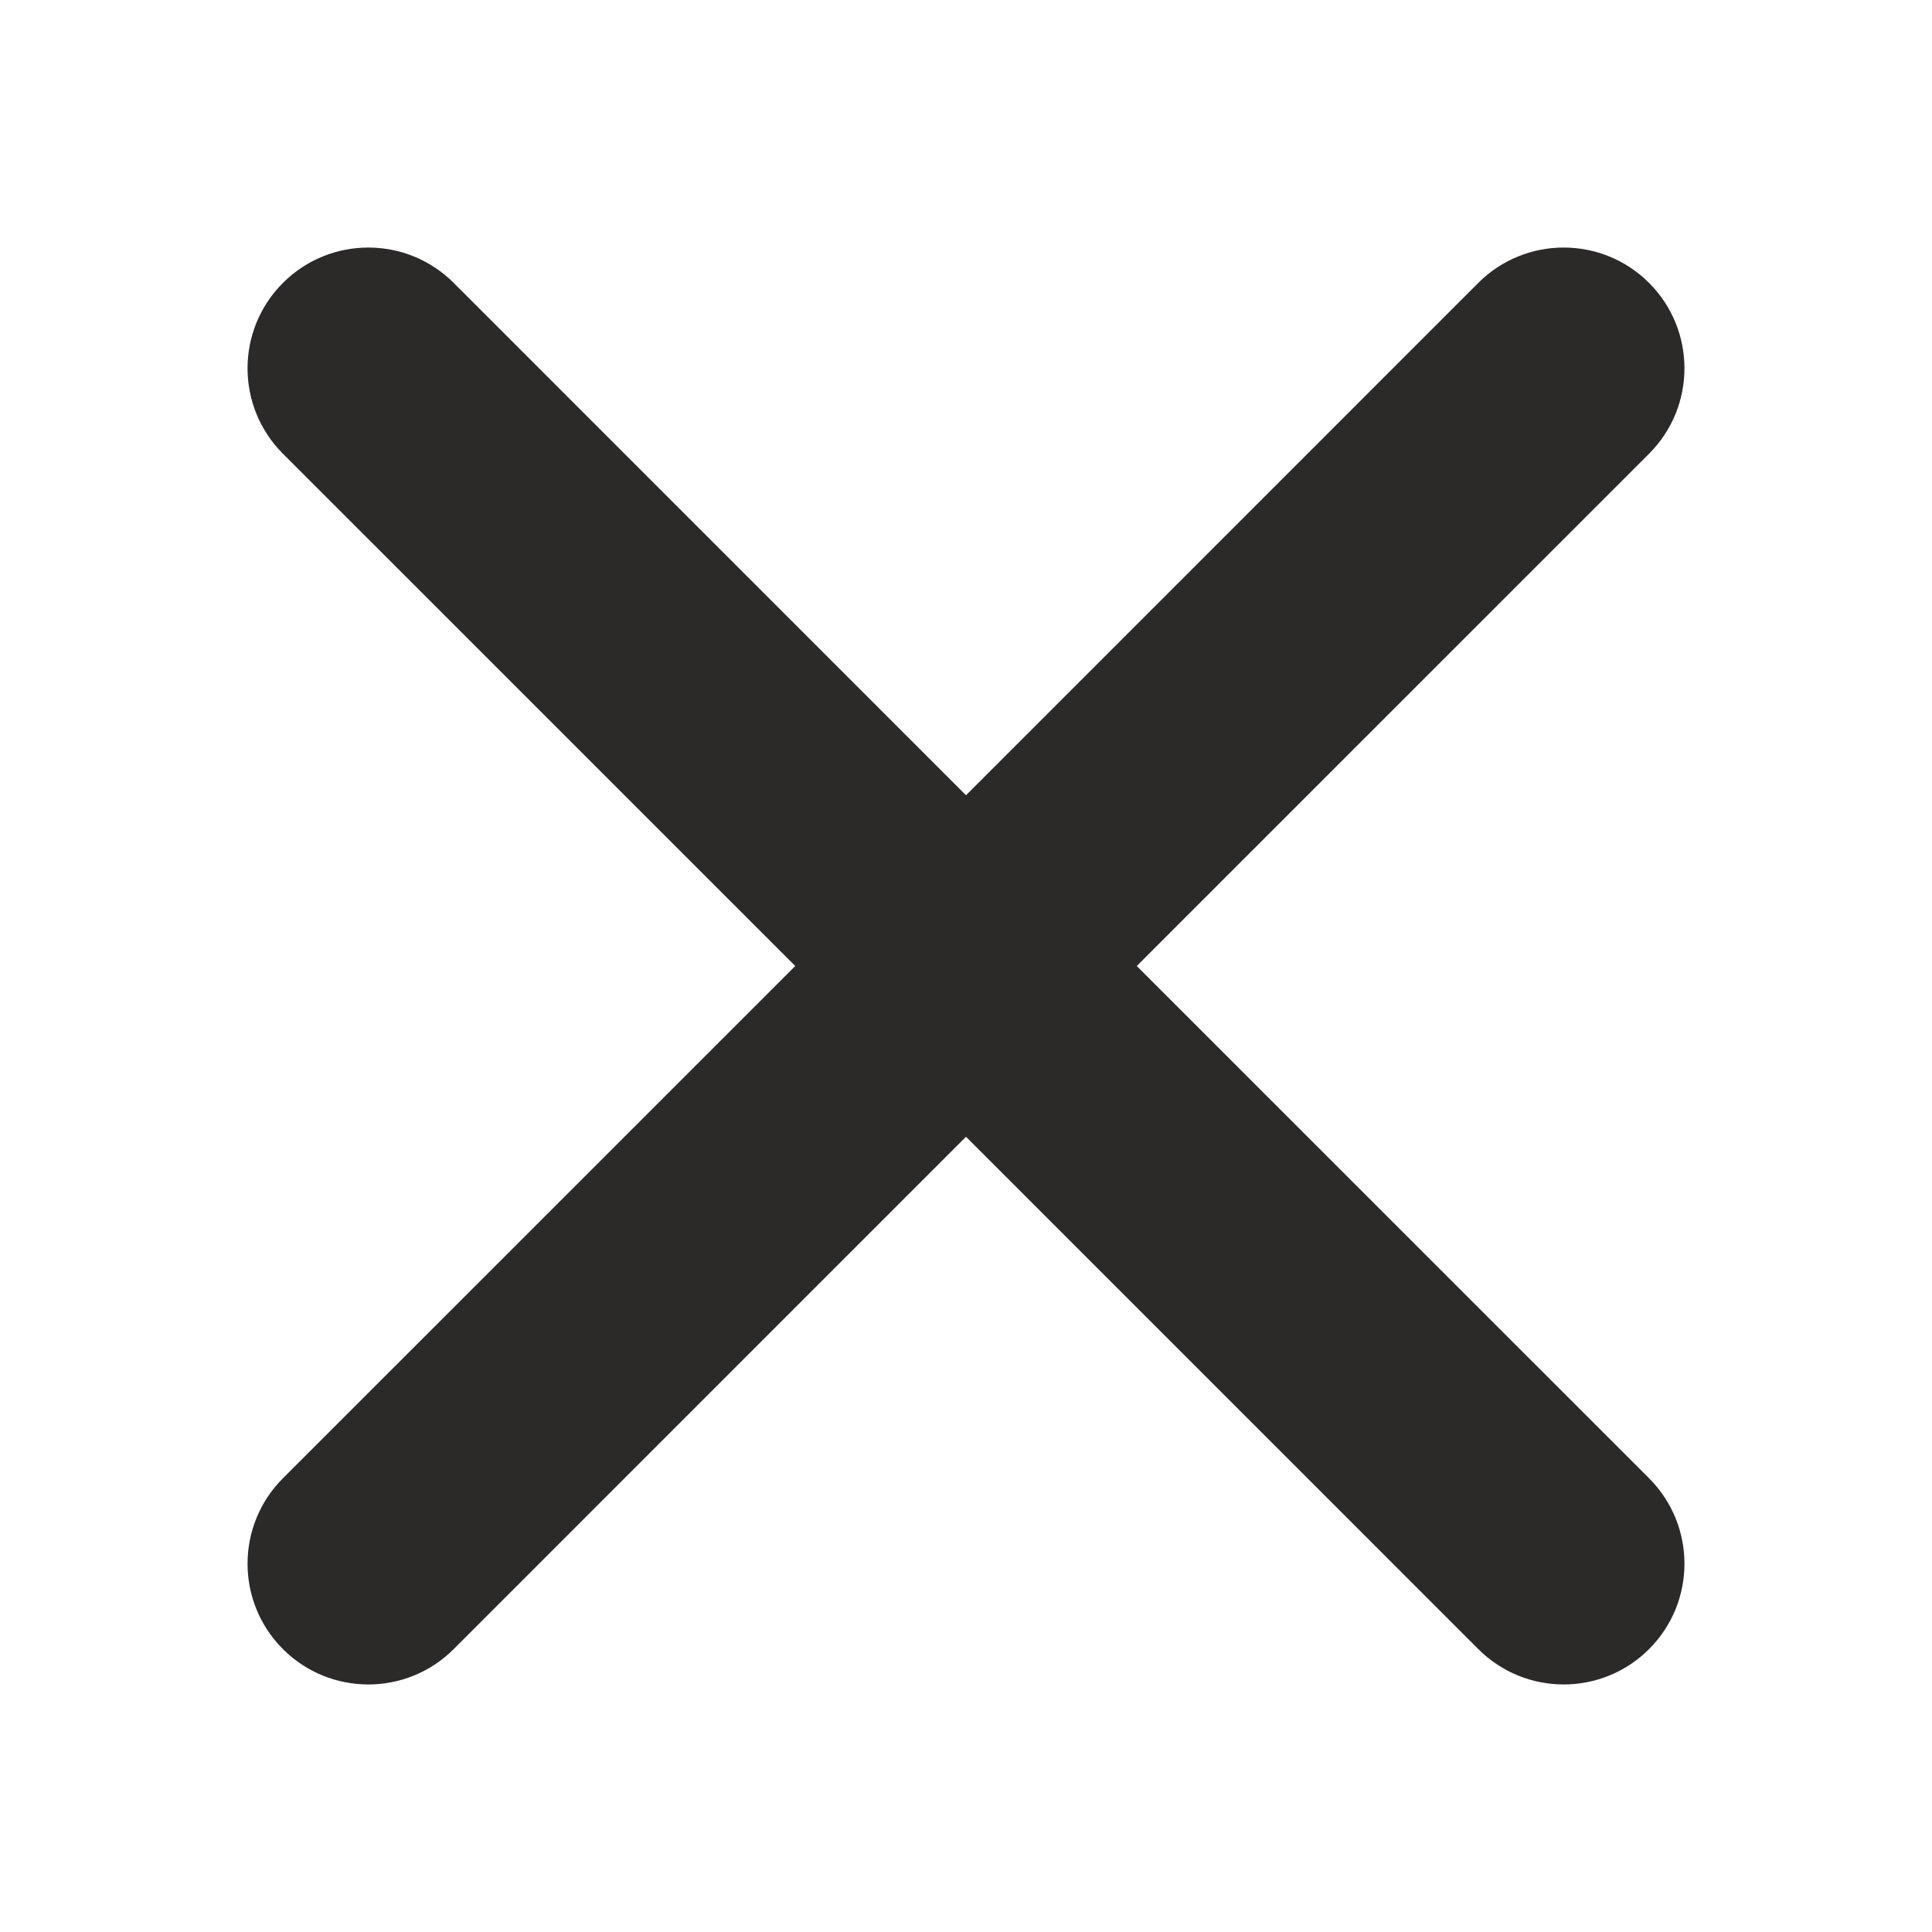
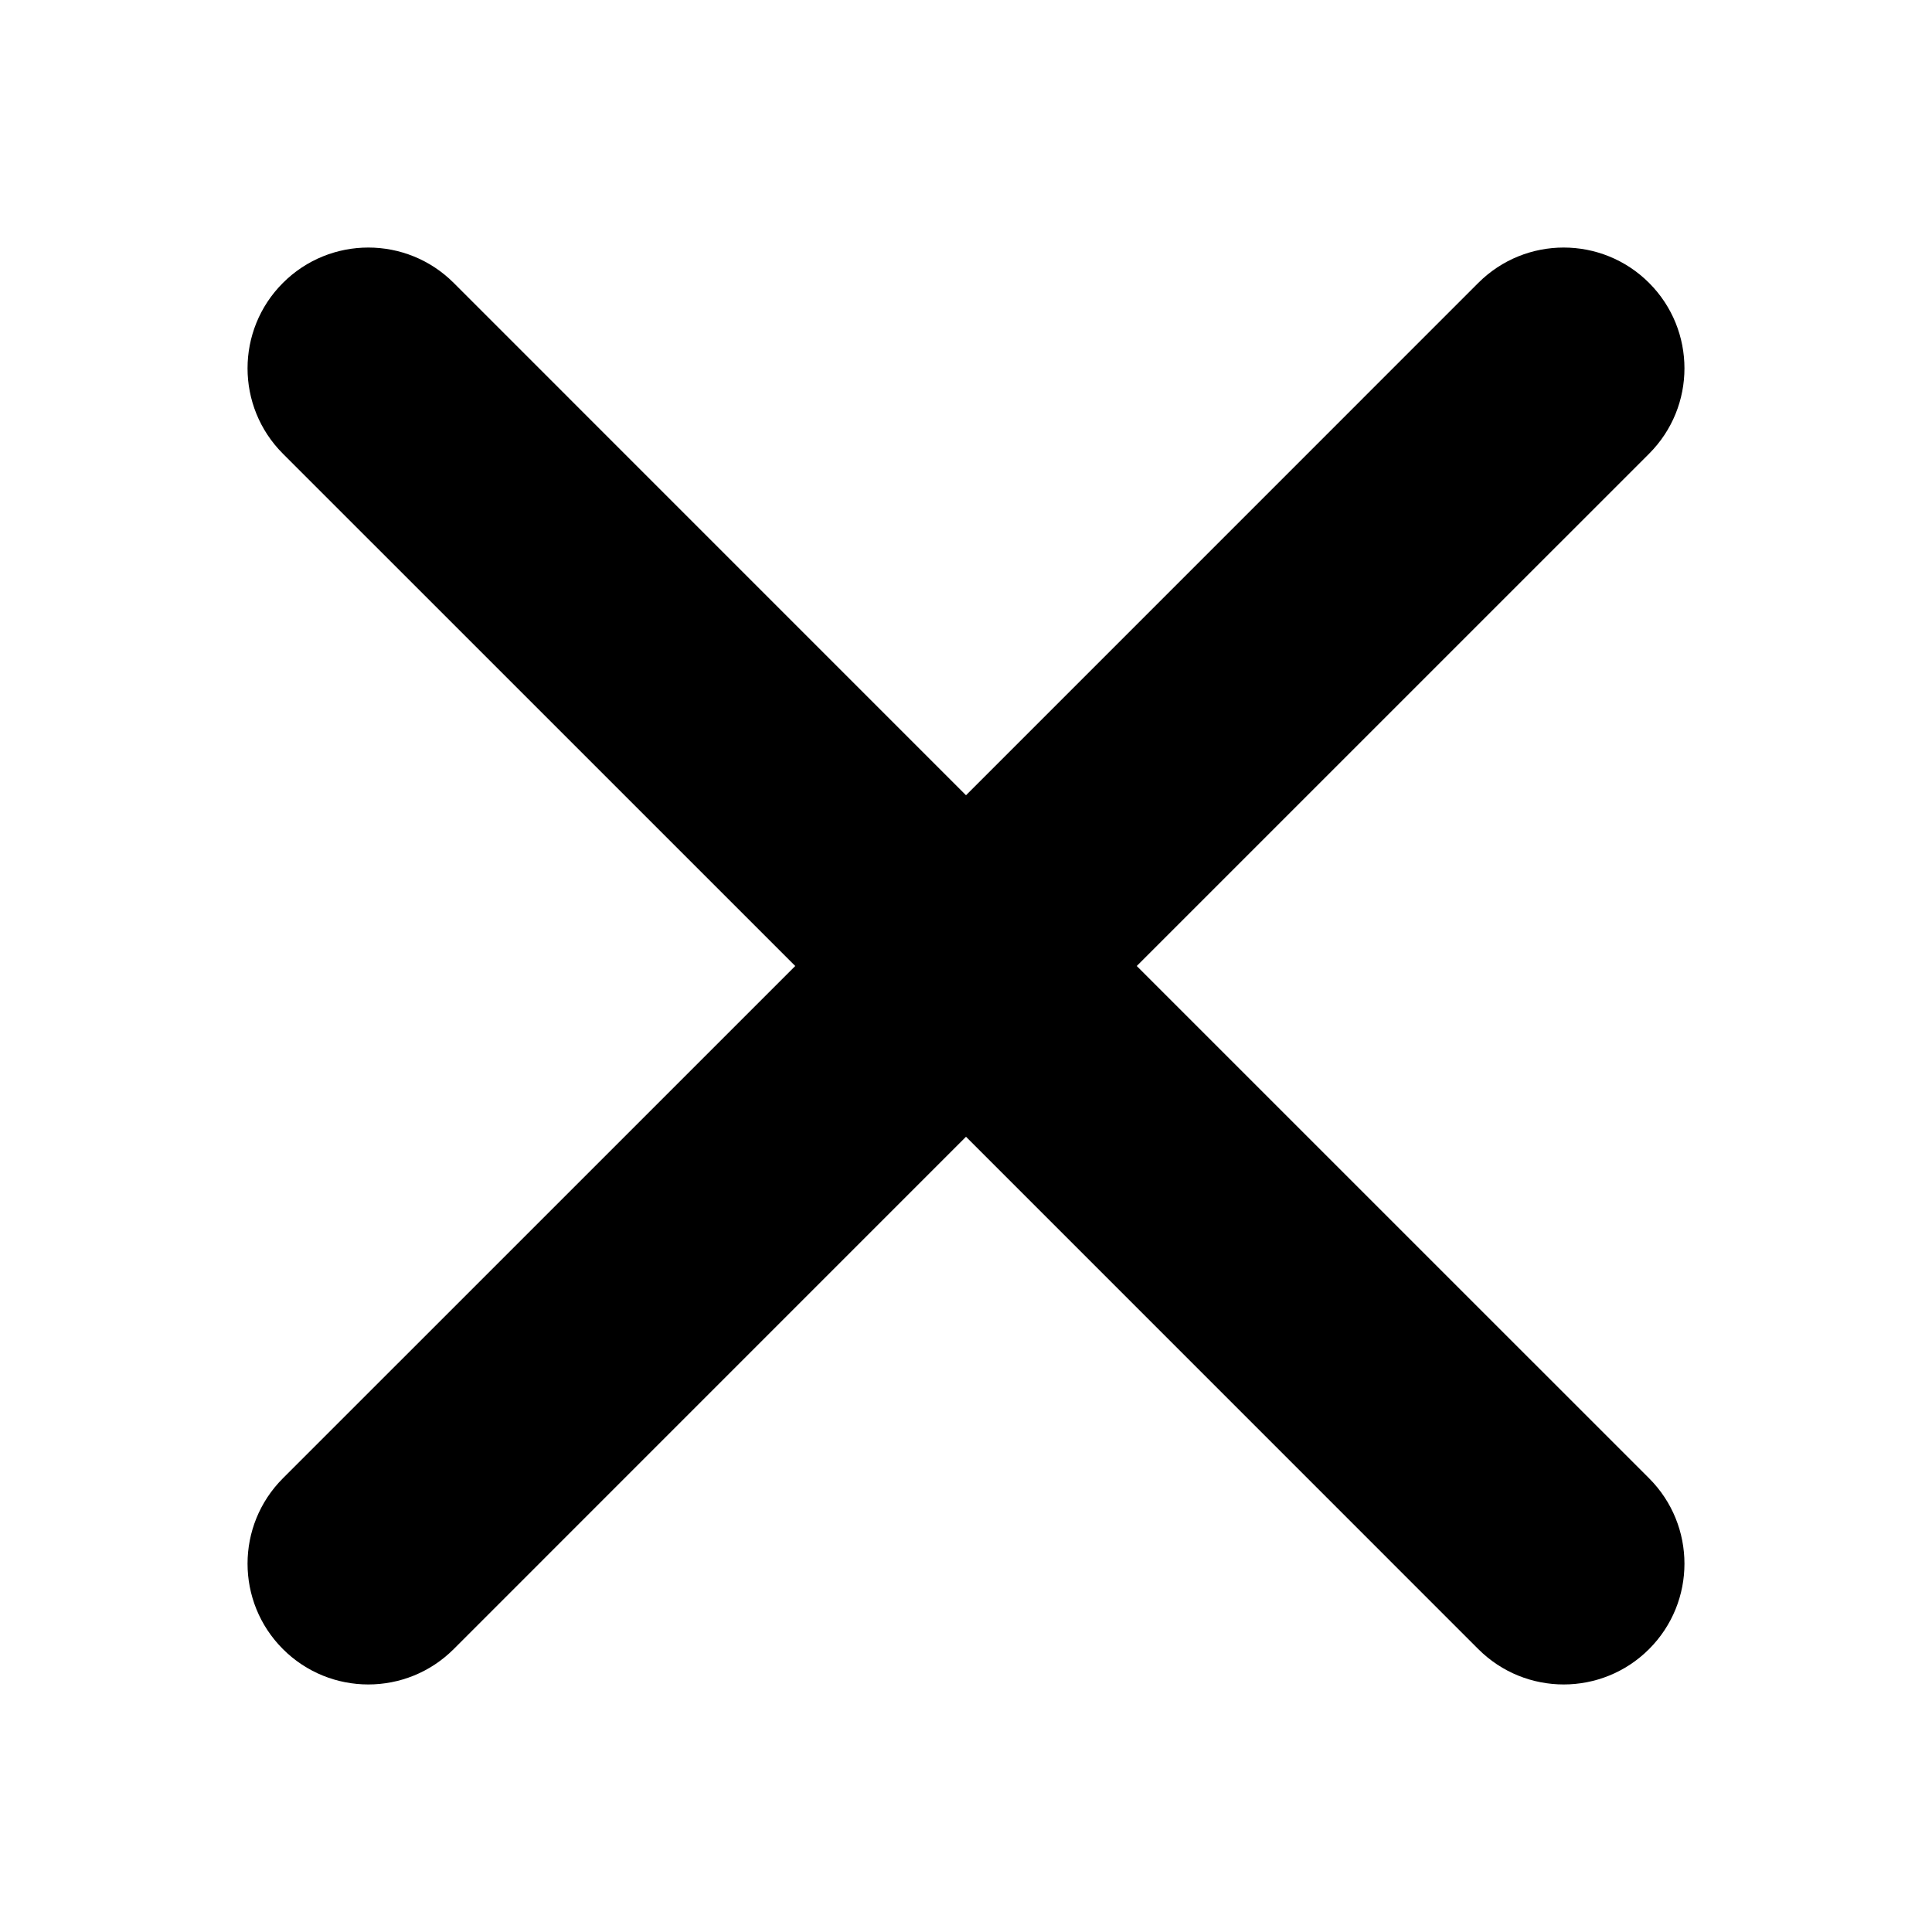
<svg xmlns="http://www.w3.org/2000/svg" width="32" height="32">
-   <path d="M18.828 16l8.486 8.485a2 2 0 1 1-2.829 2.829L16 18.828l-8.485 8.486a2 2 0 1 1-2.829-2.829L13.172 16 4.686 7.515a2 2 0 1 1 2.829-2.829L16 13.172l8.485-8.486a2 2 0 1 1 2.829 2.829L18.828 16z" fill="#2C2929" fill-rule="evenodd" />
+   <path d="M18.828 16l8.486 8.485a2 2 0 1 1-2.829 2.829L16 18.828l-8.485 8.486a2 2 0 1 1-2.829-2.829L13.172 16 4.686 7.515a2 2 0 1 1 2.829-2.829L16 13.172l8.485-8.486a2 2 0 1 1 2.829 2.829L18.828 16z" fill="currentColor" fill-rule="evenodd" />
</svg>
